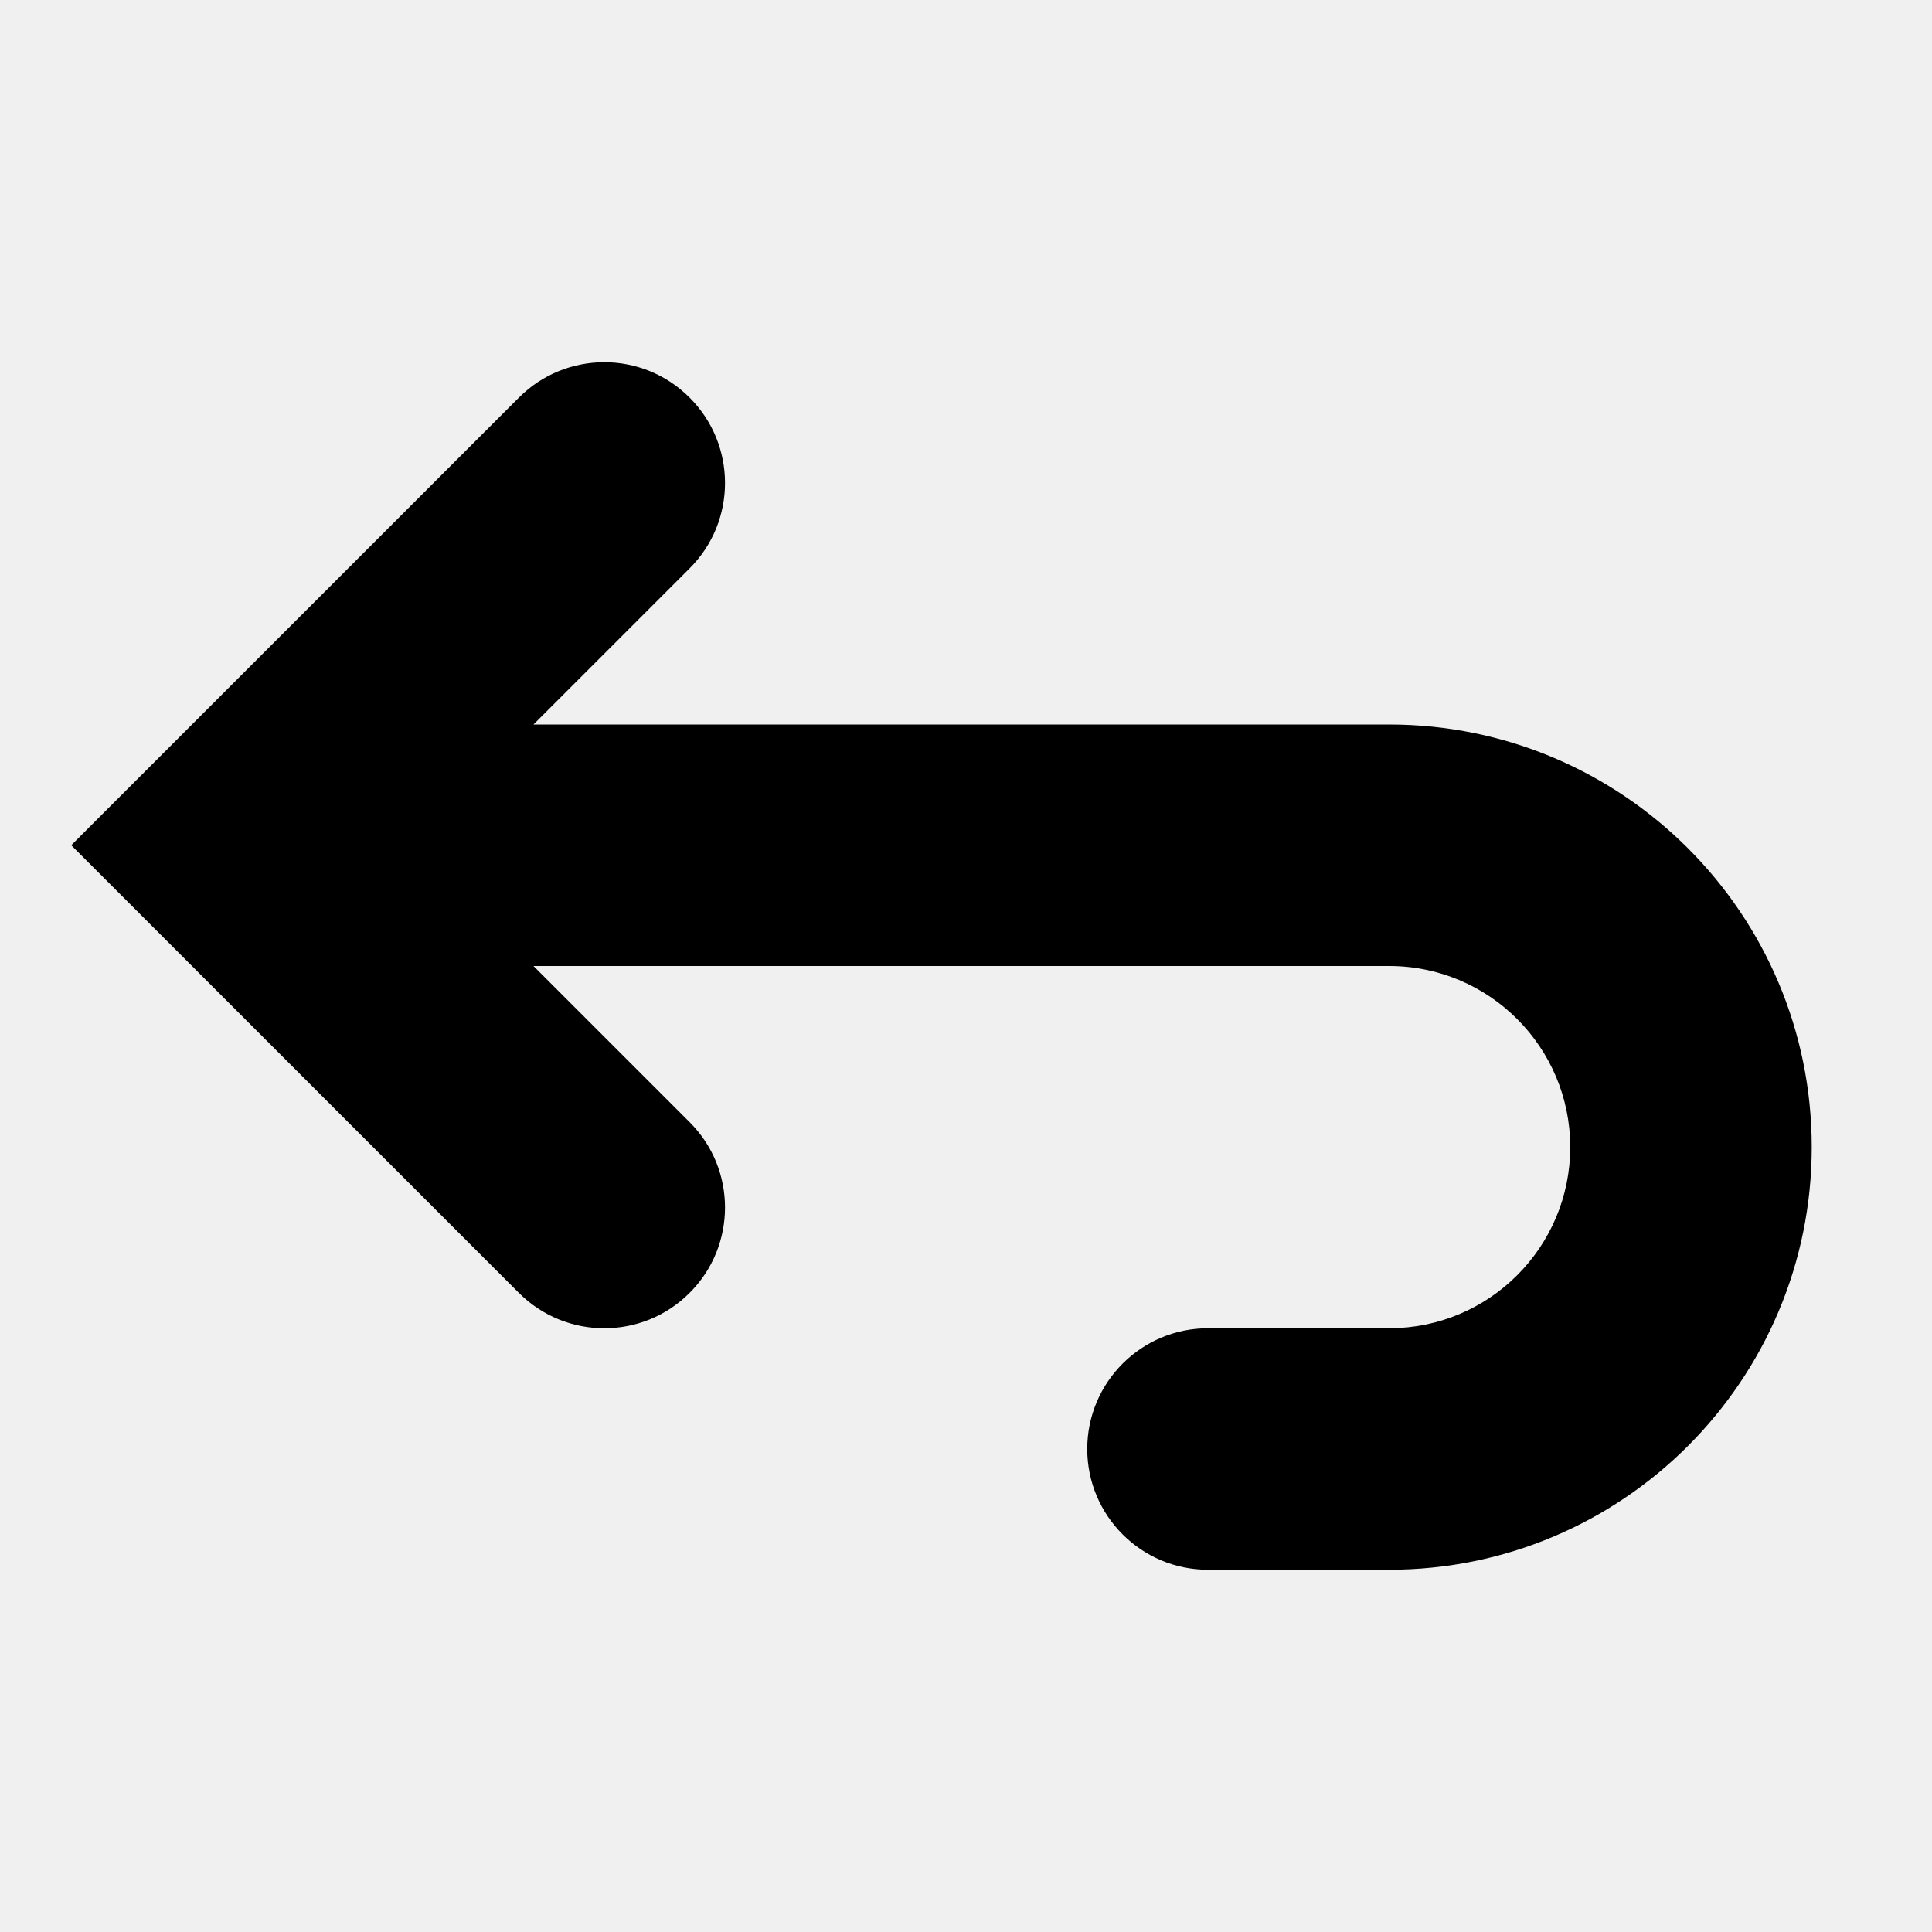
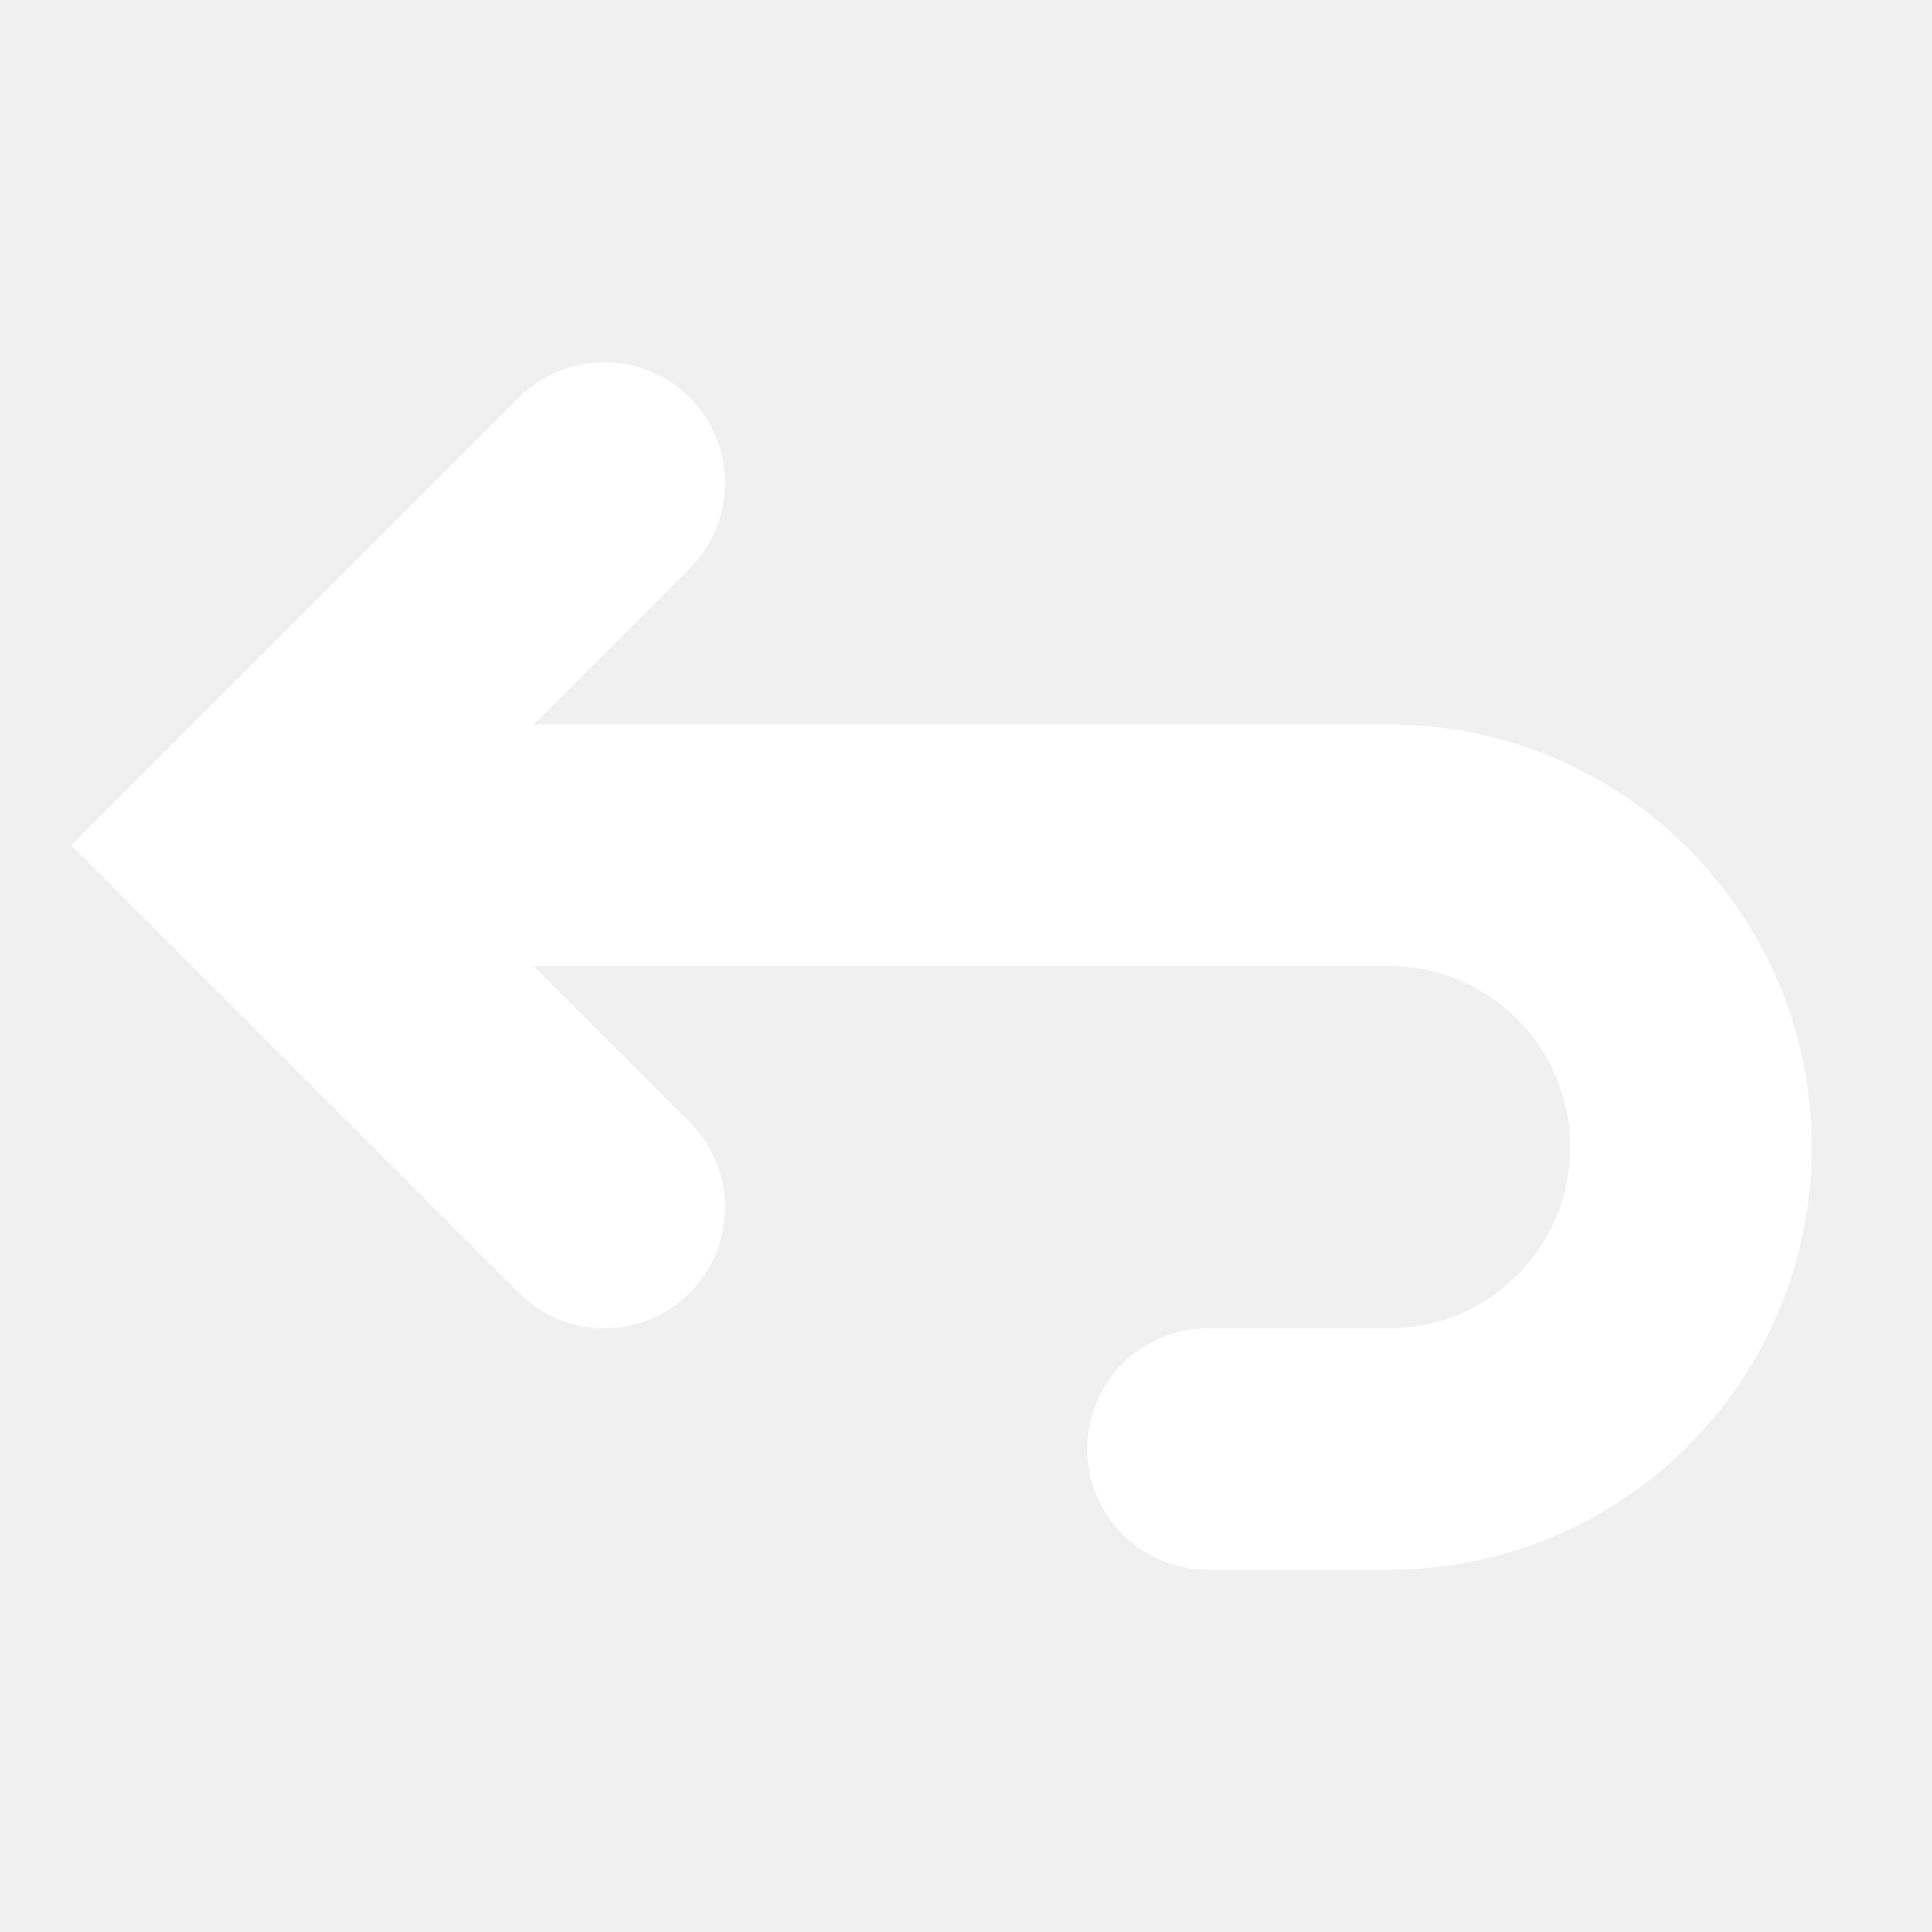
<svg xmlns="http://www.w3.org/2000/svg" width="800px" height="800px" viewBox="0 0 16 16">
-   <path fill="#000000" fill-rule="evenodd" d="M4.297,3.293 L0.59,7 L4.297,10.707 C4.688,11.098 5.321,11.098 5.711,10.707 C6.102,10.317 6.102,9.683 5.711,9.293 L4.418,8 L11.504,8 C12.333,8 13.004,8.672 13.004,9.5 C13.004,10.328 12.333,11 11.504,11 L10.004,11 C9.452,11 9.004,11.448 9.004,12 C9.004,12.552 9.452,13 10.004,13 L11.504,13 C13.437,13 15.004,11.433 15.004,9.5 C15.004,7.567 13.437,6 11.504,6 L4.418,6 L5.711,4.707 C6.102,4.317 6.102,3.683 5.711,3.293 C5.321,2.902 4.688,2.902 4.297,3.293 Z" />
+   <path fill="#fff" fill-rule="evenodd" d="M4.297,3.293 L0.59,7 L4.297,10.707 C4.688,11.098 5.321,11.098 5.711,10.707 C6.102,10.317 6.102,9.683 5.711,9.293 L4.418,8 L11.504,8 C12.333,8 13.004,8.672 13.004,9.5 C13.004,10.328 12.333,11 11.504,11 L10.004,11 C9.452,11 9.004,11.448 9.004,12 C9.004,12.552 9.452,13 10.004,13 L11.504,13 C13.437,13 15.004,11.433 15.004,9.5 C15.004,7.567 13.437,6 11.504,6 L4.418,6 L5.711,4.707 C6.102,4.317 6.102,3.683 5.711,3.293 C5.321,2.902 4.688,2.902 4.297,3.293 Z" />
</svg>
